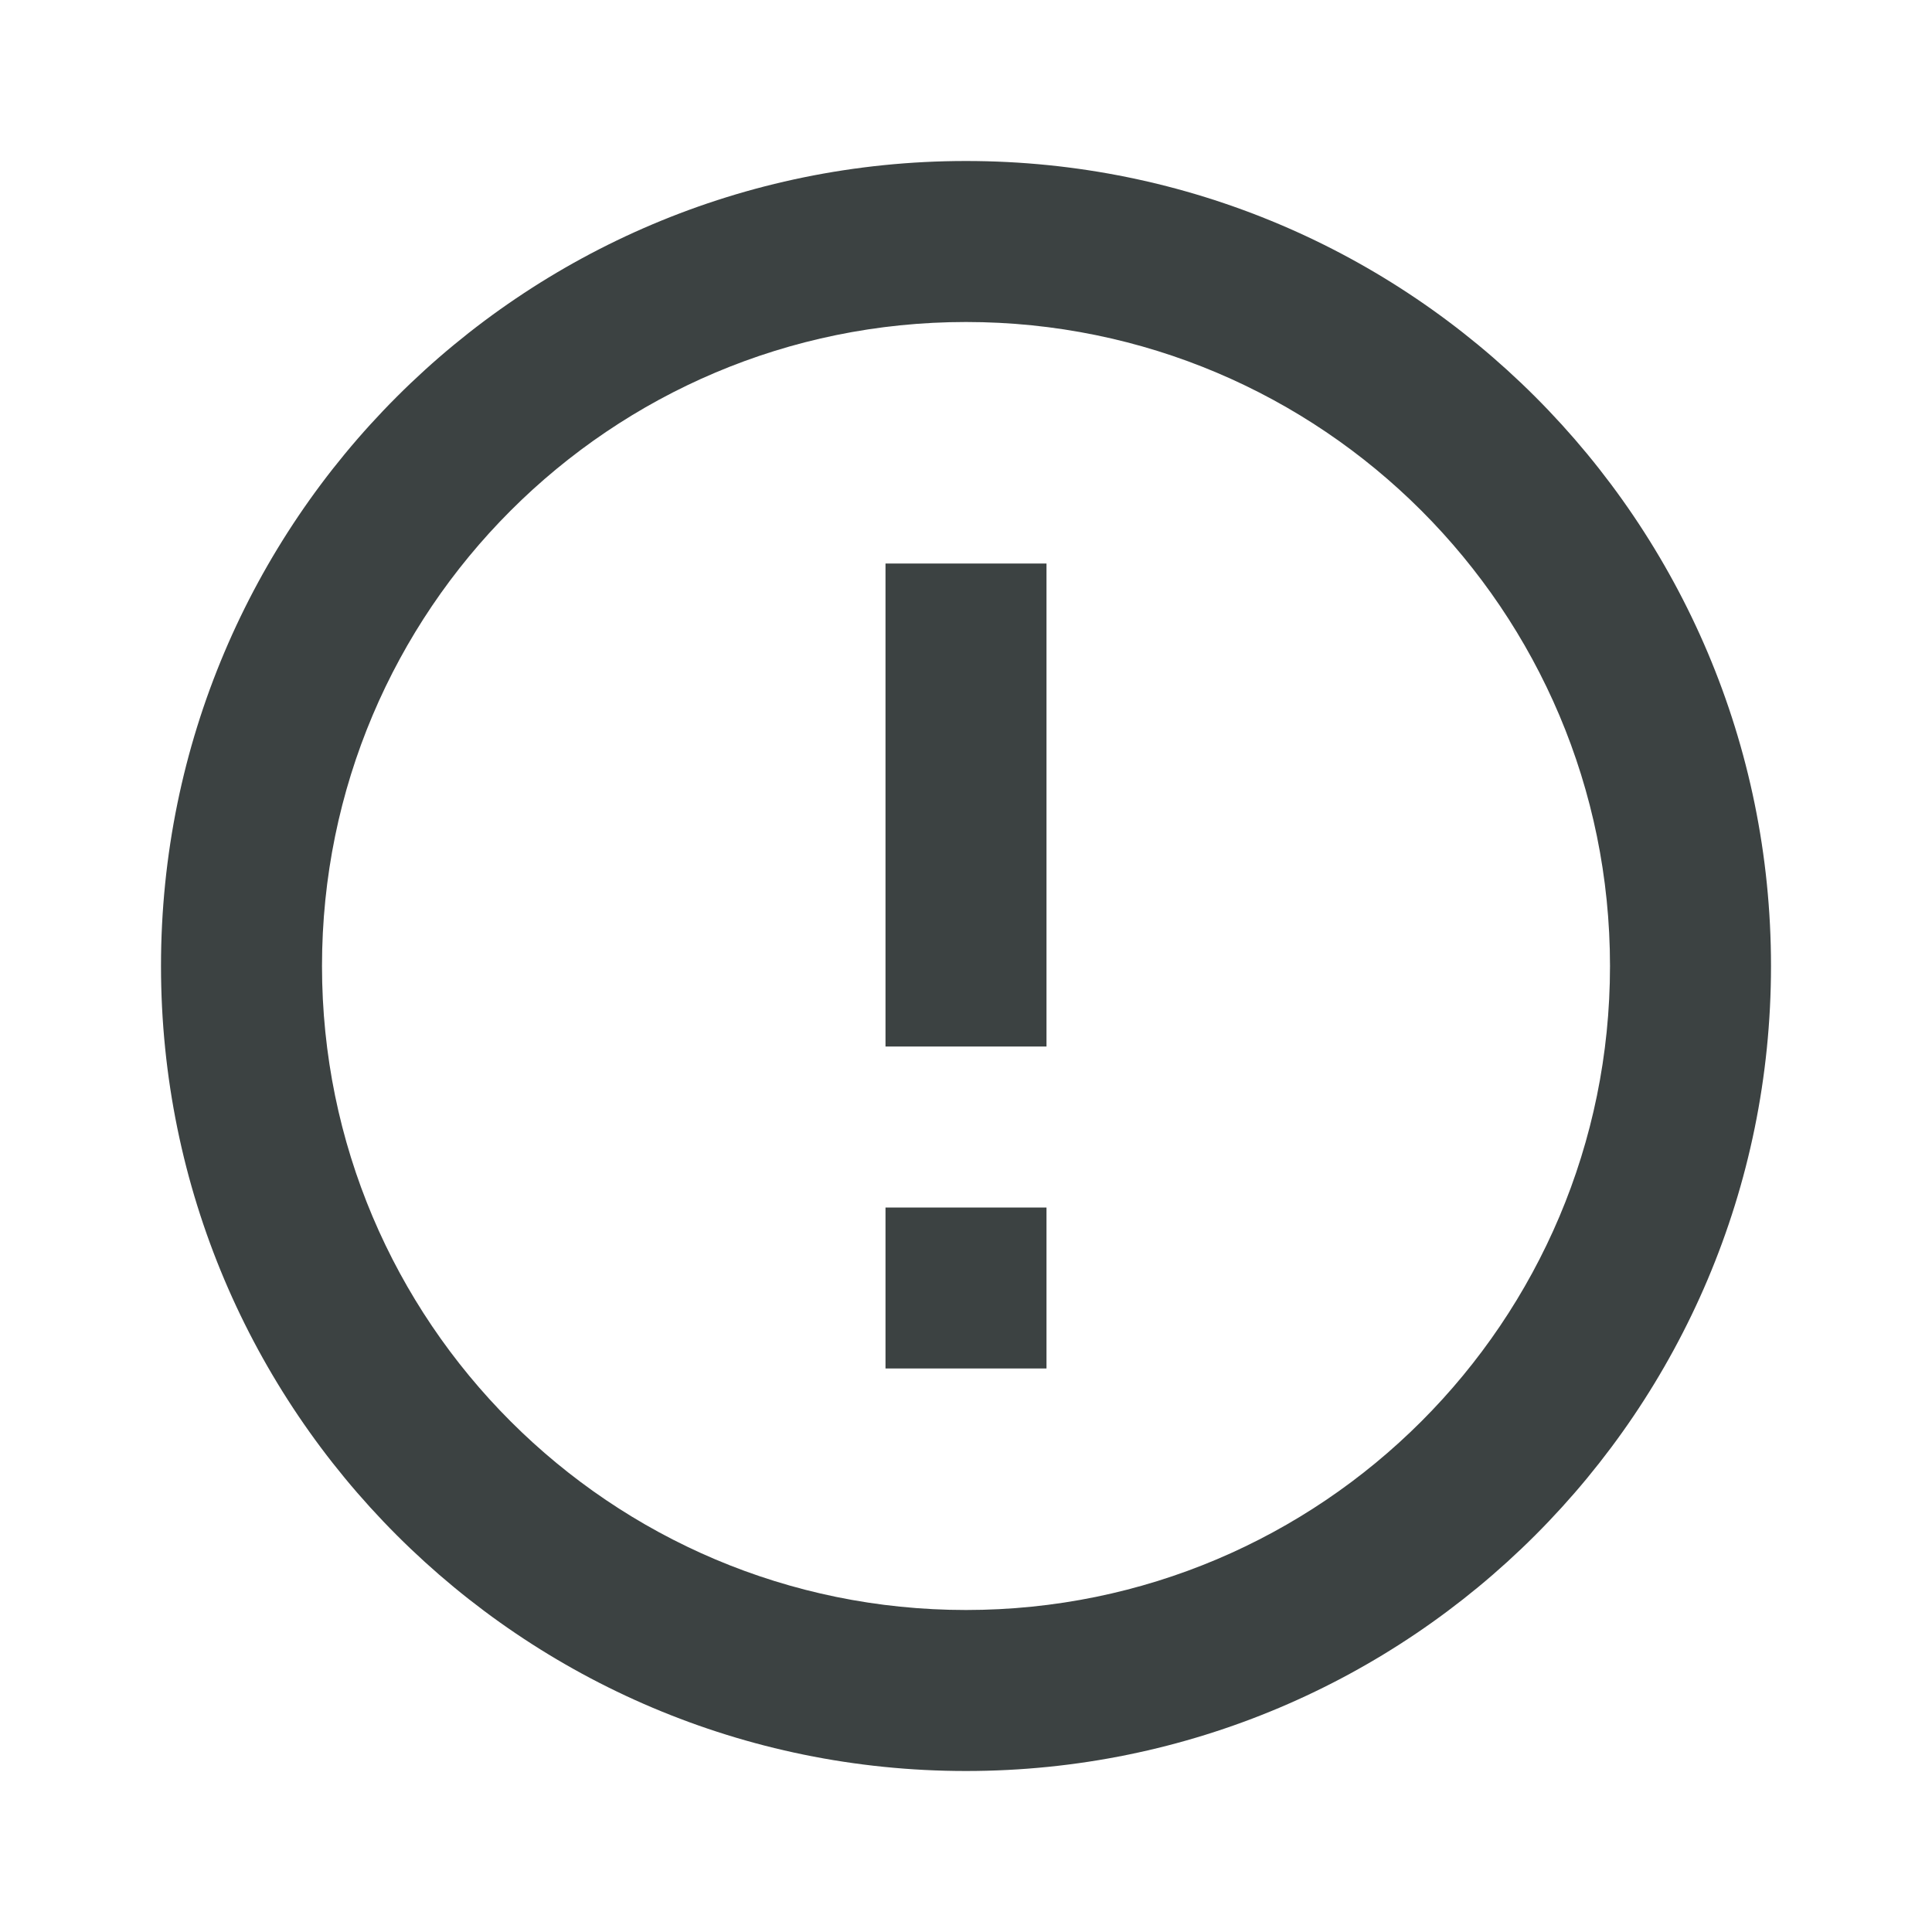
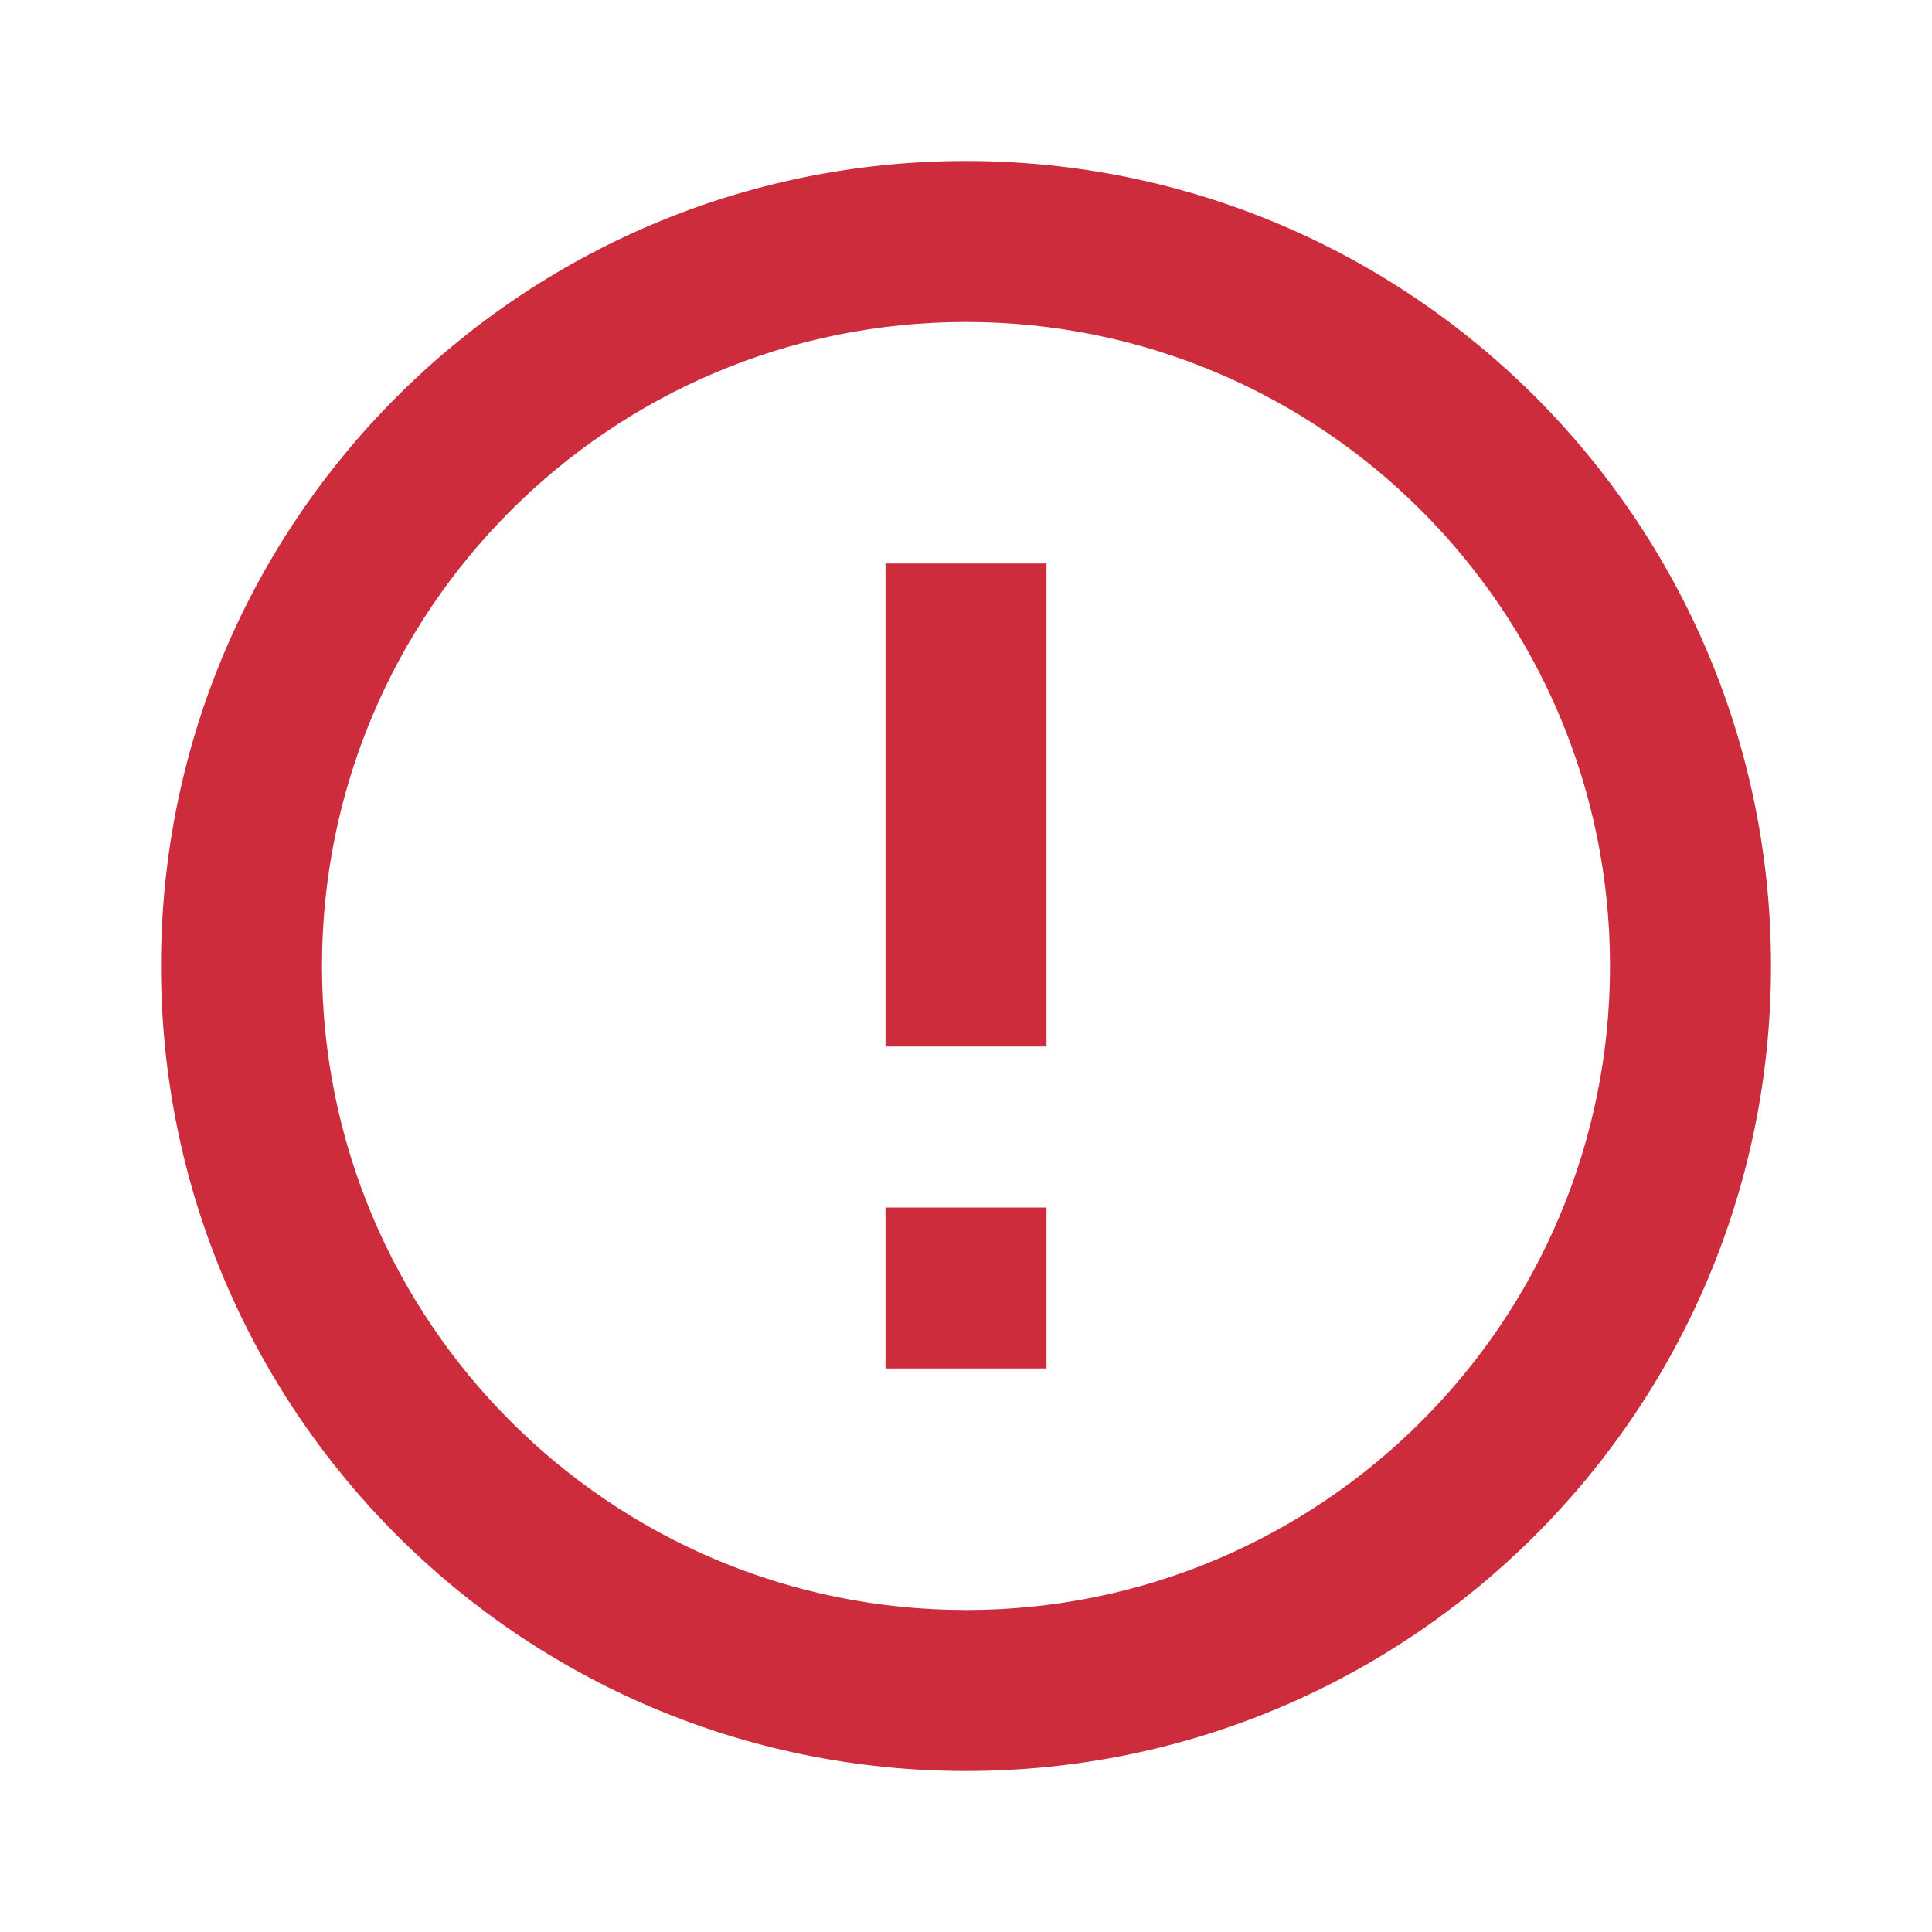
<svg xmlns="http://www.w3.org/2000/svg" width="24" height="24" viewBox="0 0 24 24" fill="none">
-   <path d="M12 22C6.477 22 2 17.523 2 12C2 6.477 6.477 2 12 2C17.523 2 22 6.477 22 12C22 17.523 17.523 22 12 22ZM12 20C16.418 20 20 16.418 20 12C20 7.582 16.418 4 12 4C7.582 4 4 7.582 4 12C4 16.418 7.582 20 12 20ZM11 15H13V17H11V15ZM11 7H13V13H11V7Z" fill="#3C4242" />
+   <path d="M12 22C6.477 22 2 17.523 2 12C2 6.477 6.477 2 12 2C17.523 2 22 6.477 22 12C22 17.523 17.523 22 12 22ZM12 20C16.418 20 20 16.418 20 12C20 7.582 16.418 4 12 4C7.582 4 4 7.582 4 12C4 16.418 7.582 20 12 20ZM11 15H13V17H11V15ZM11 7H13V13H11V7Z" fill="#CC2C3C" />
</svg>
